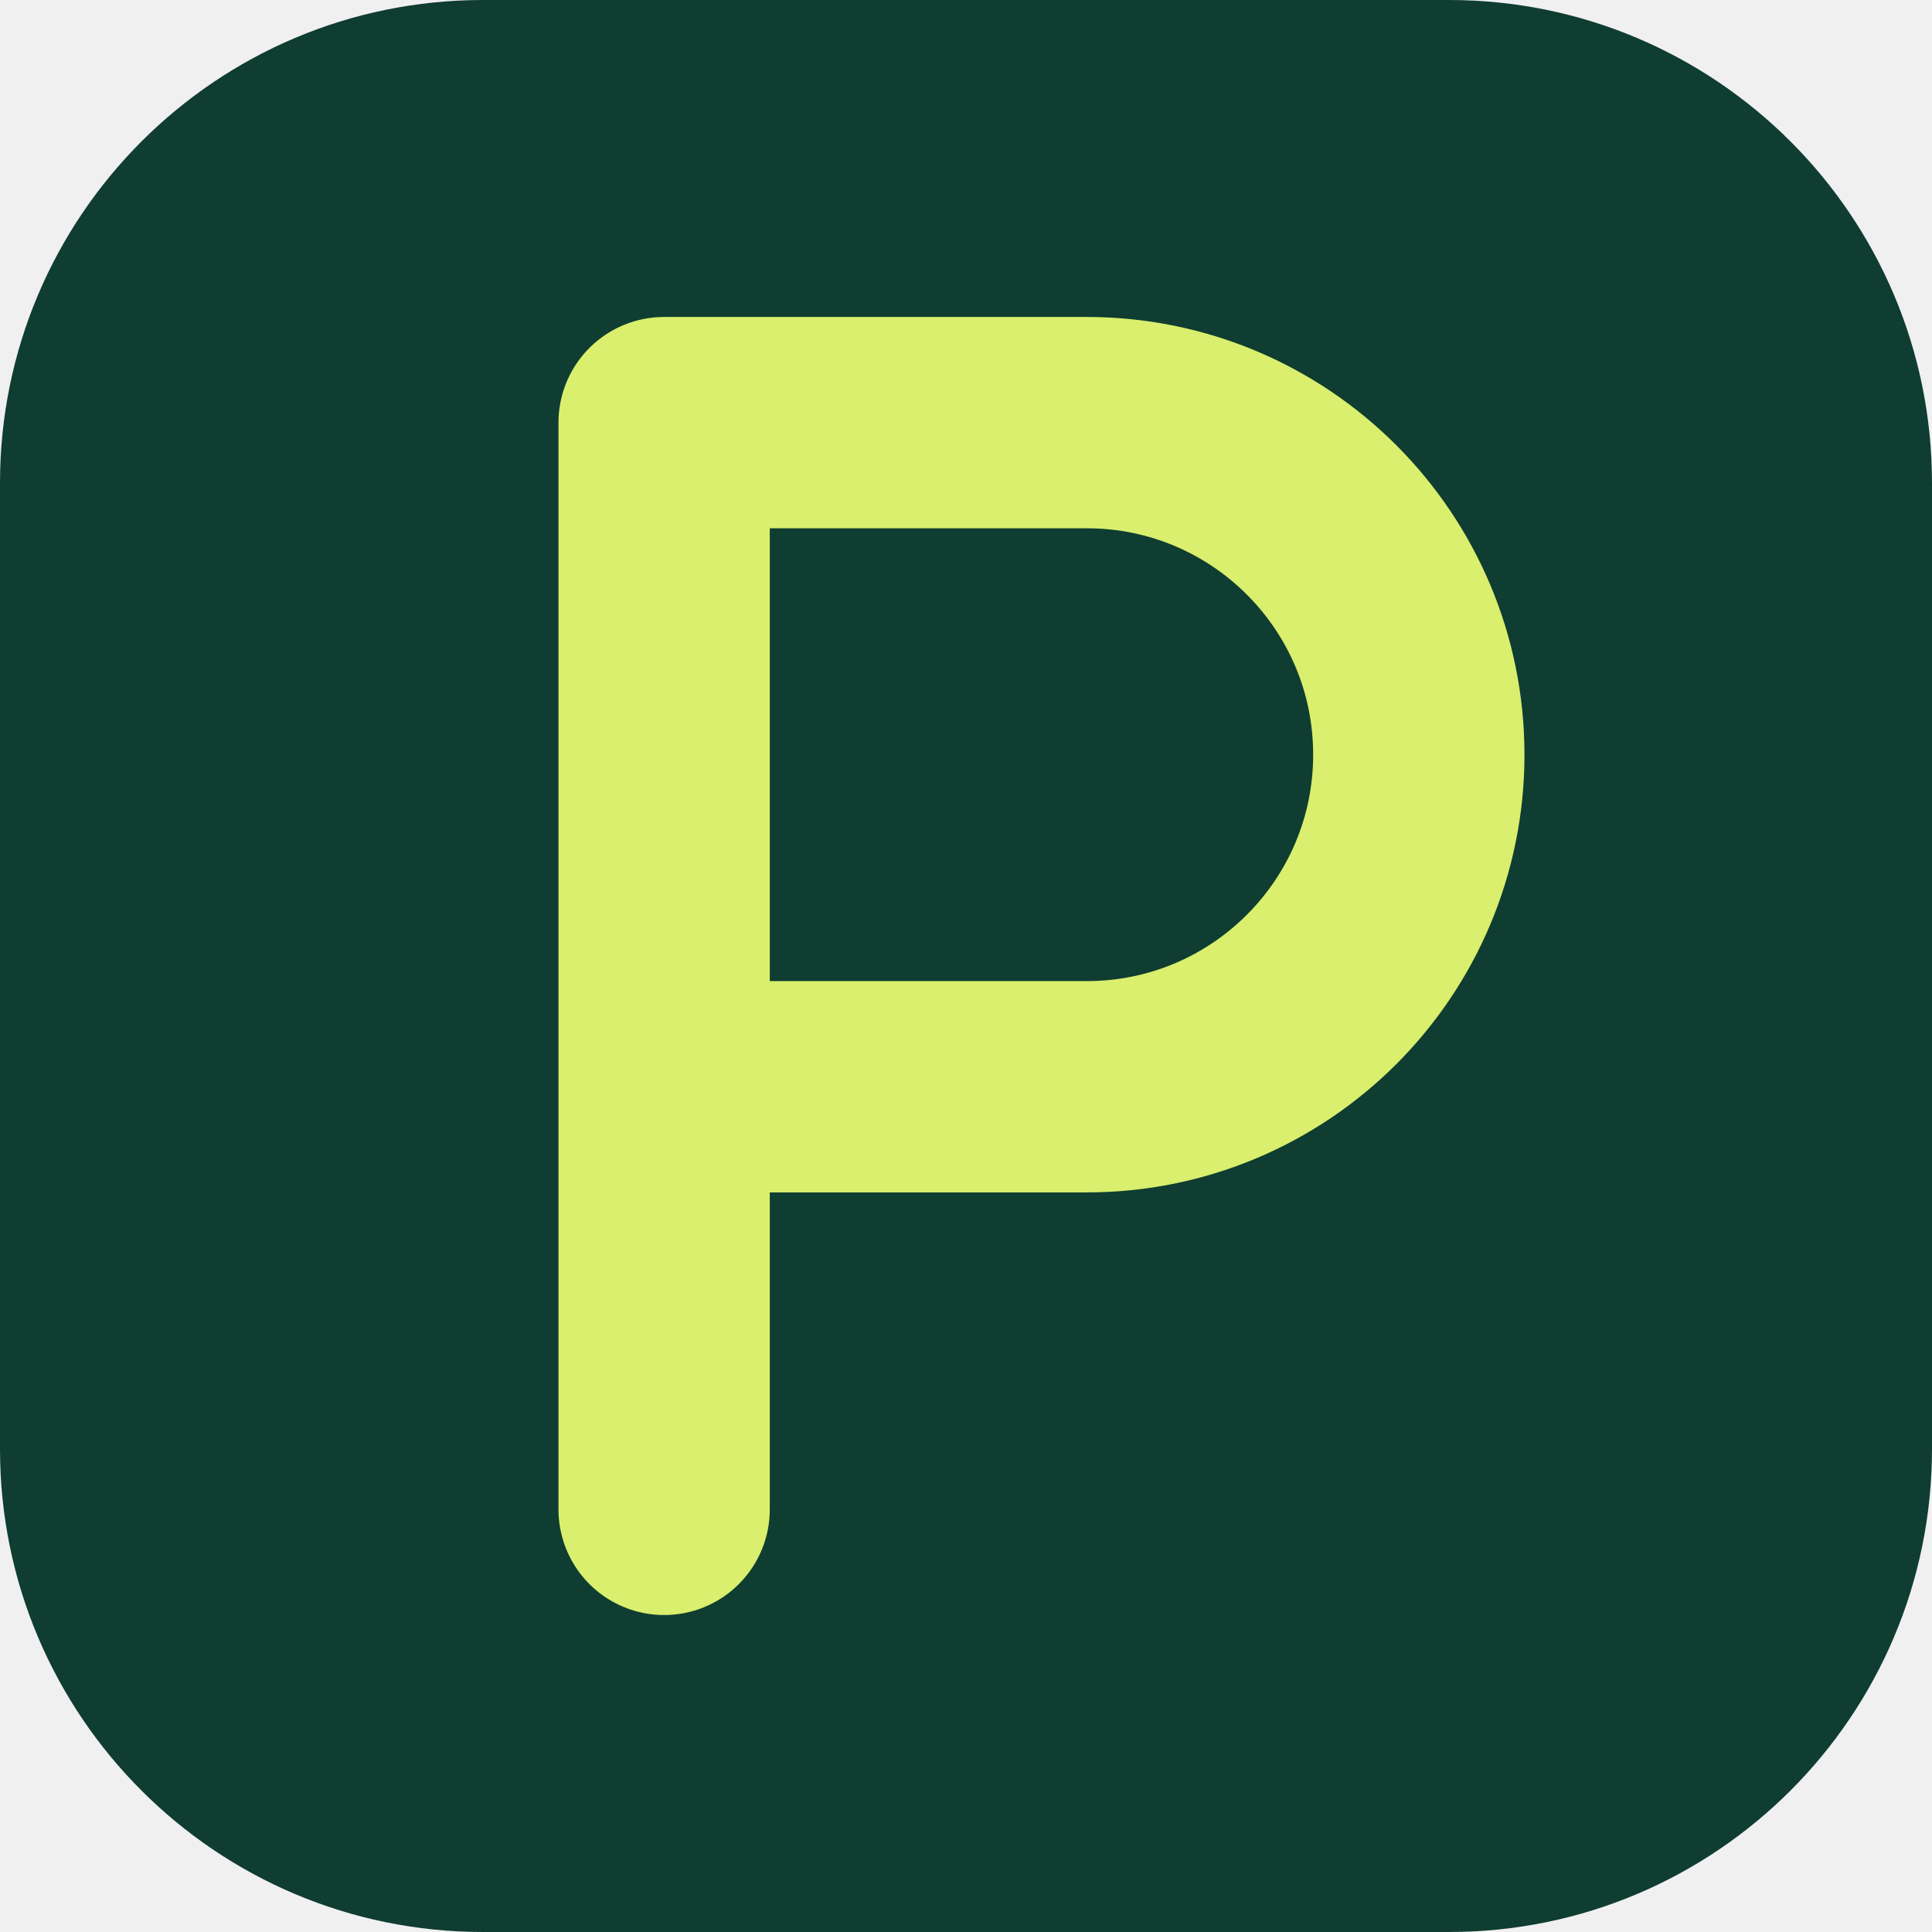
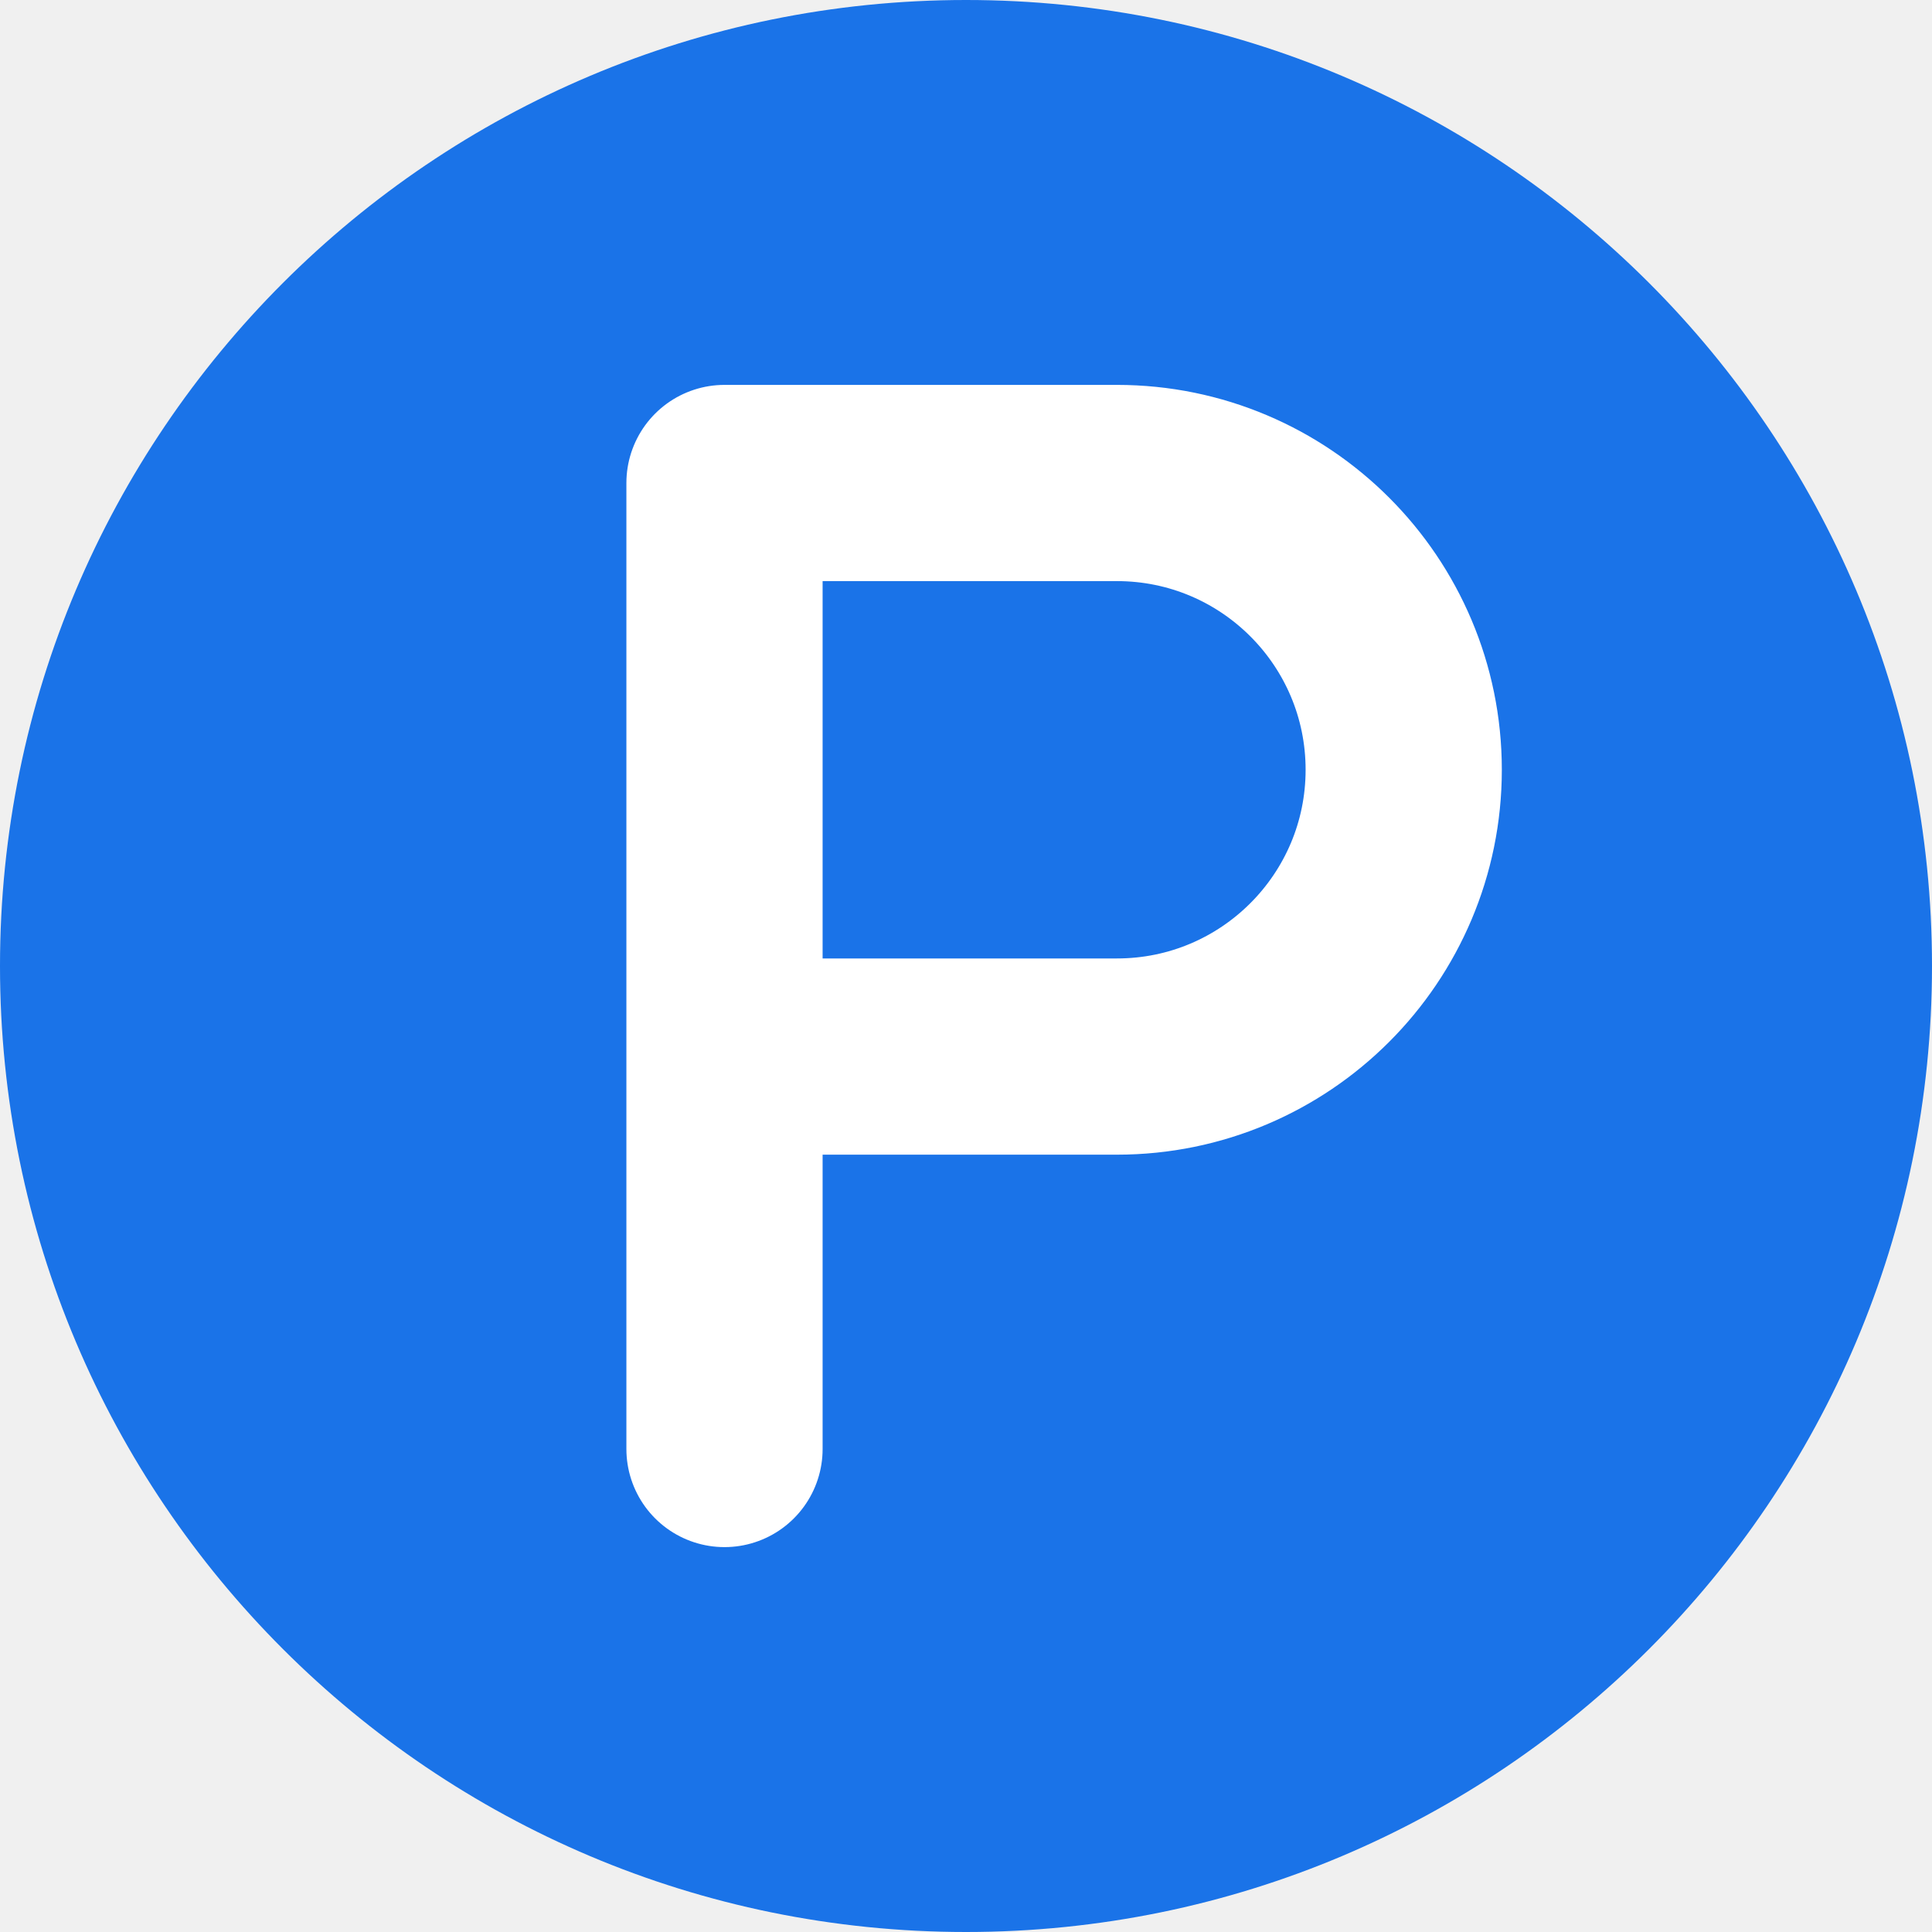
<svg xmlns="http://www.w3.org/2000/svg" viewBox="0 0 64 64">
-   <rect width="64" height="64" rx="16" fill="#0f3d31" />
-   <path d="M22 50V14h14a11 11 0 0 1 0 22H22" fill="none" stroke="#d9ef6d" stroke-width="7" stroke-linecap="round" stroke-linejoin="round" />
+   <rect width="64" height="64" rx="32" fill="#1a73e8" />
+   <path d="M24 48V16h13a9.5 9.5 0 0 1 0 19H24" fill="none" stroke="#fff" stroke-width="6.5" stroke-linecap="round" stroke-linejoin="round" />
</svg>
